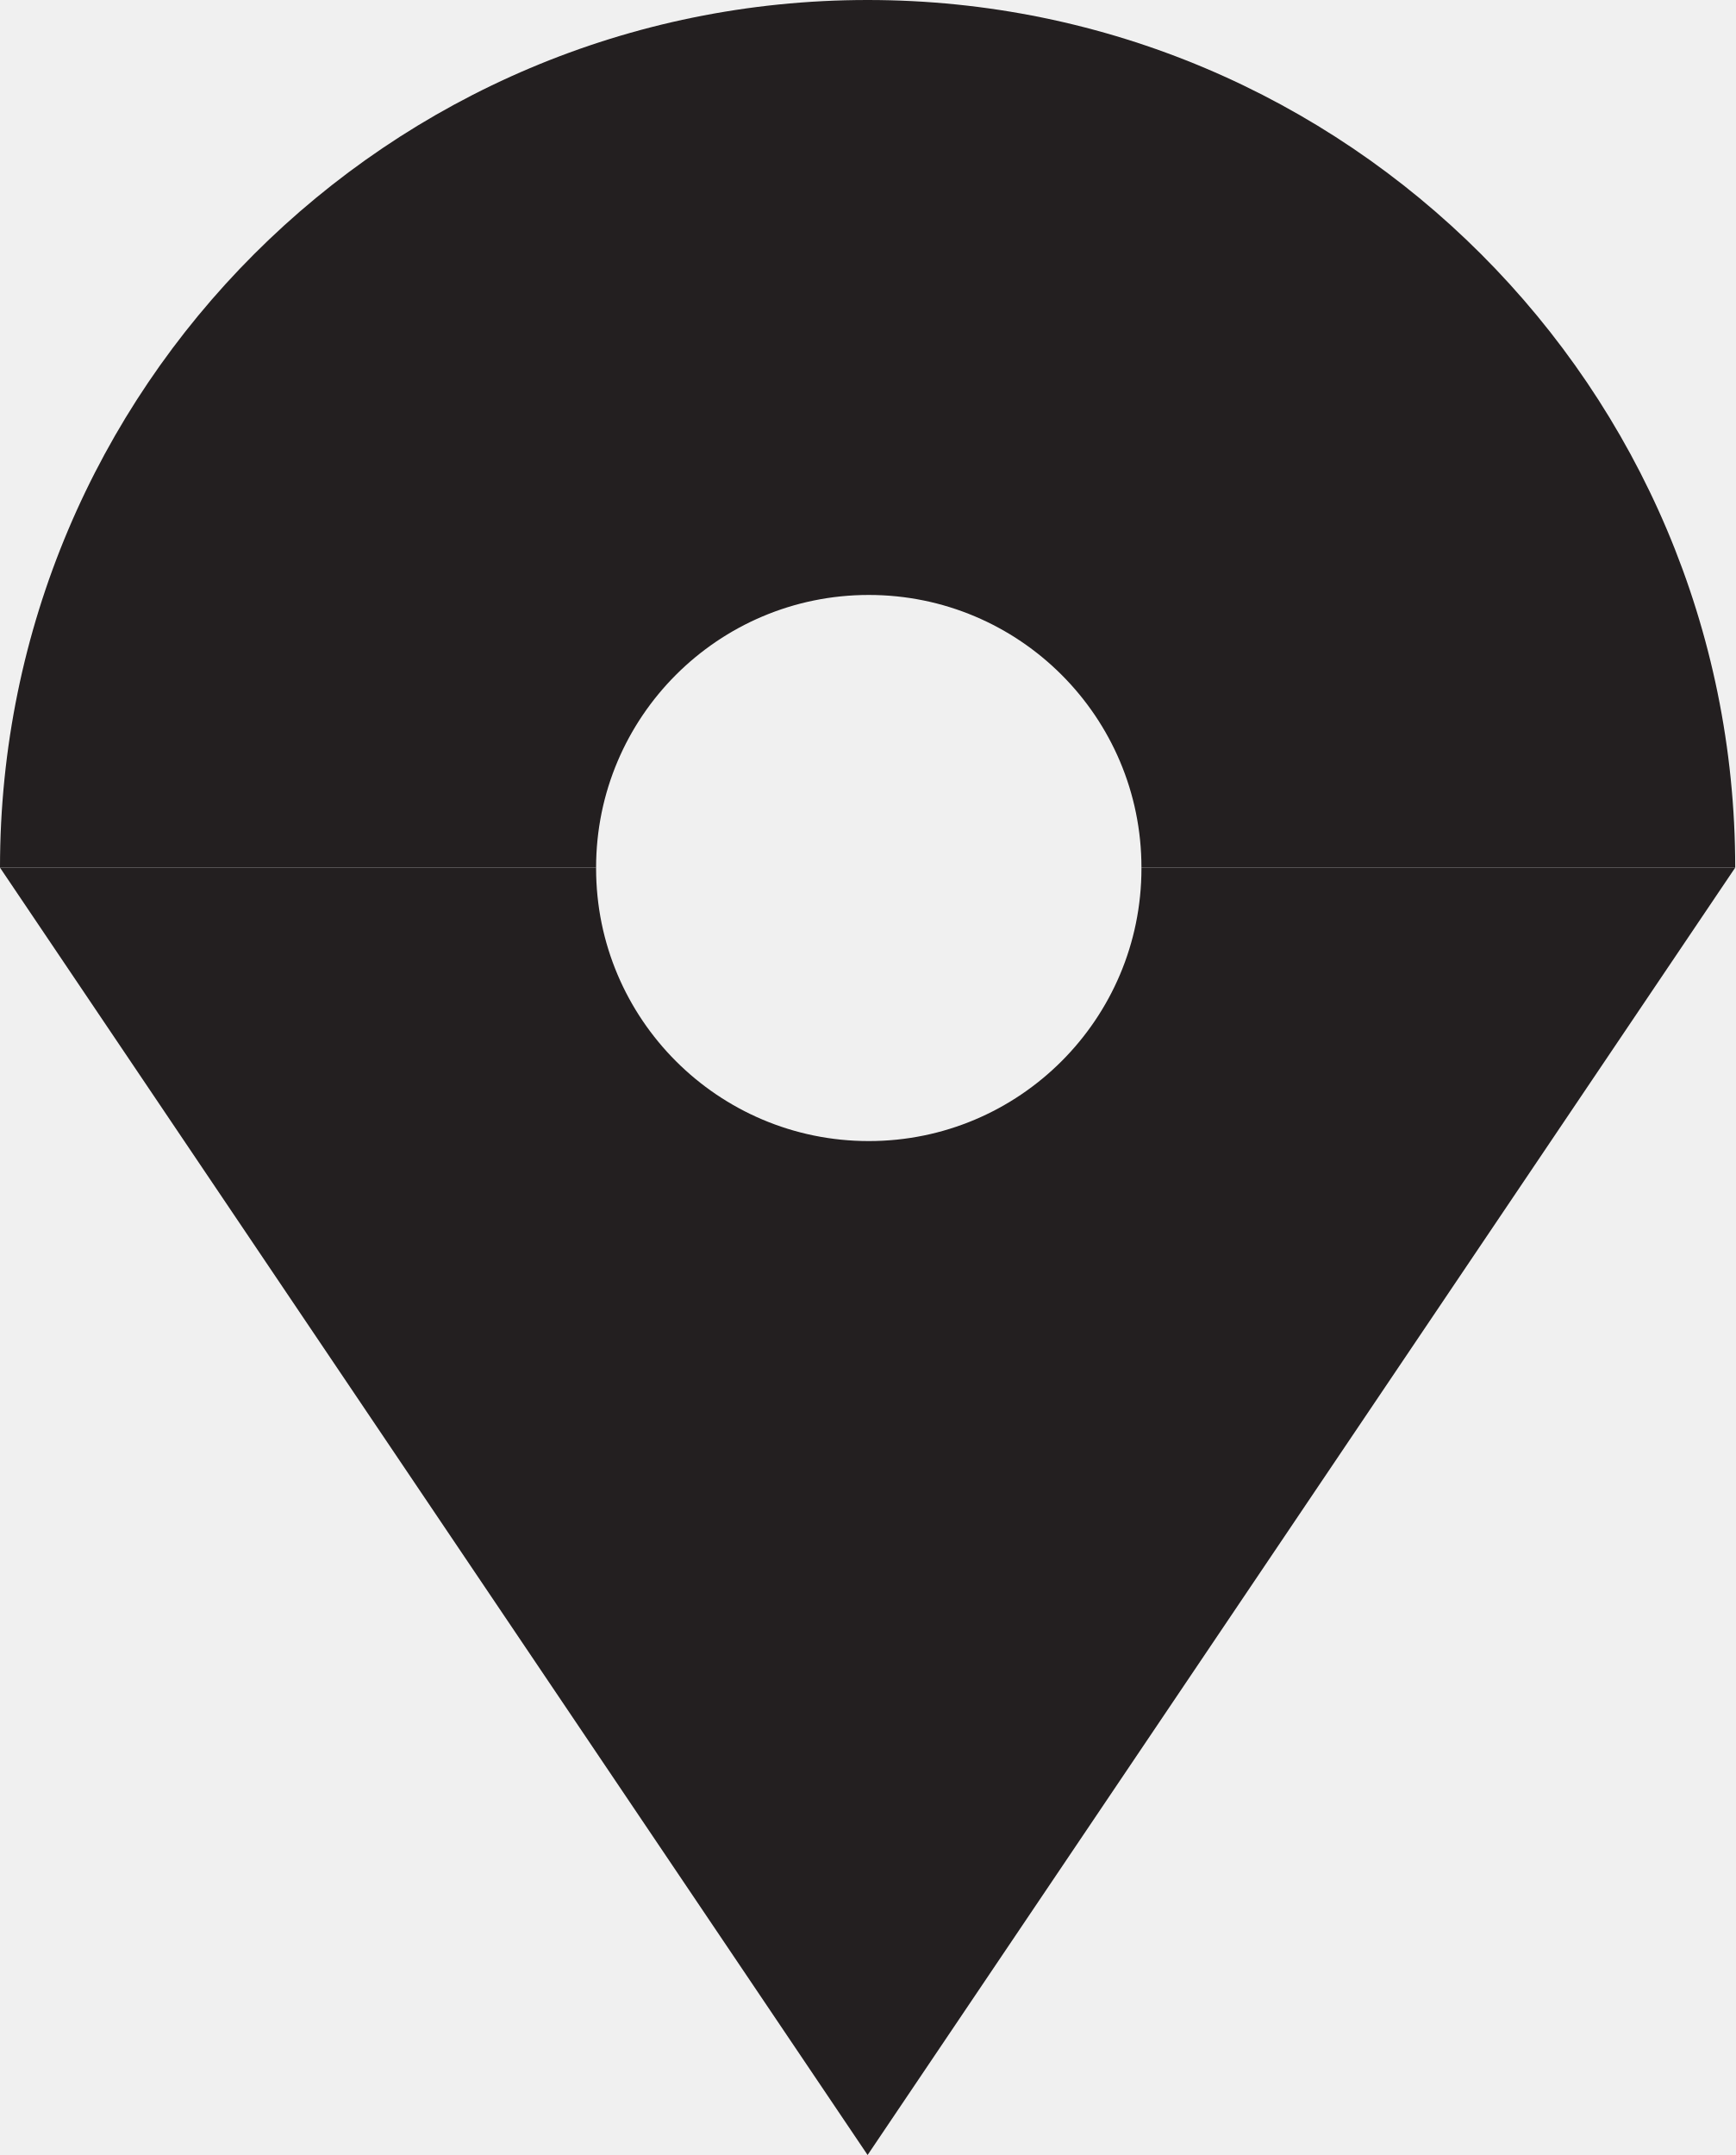
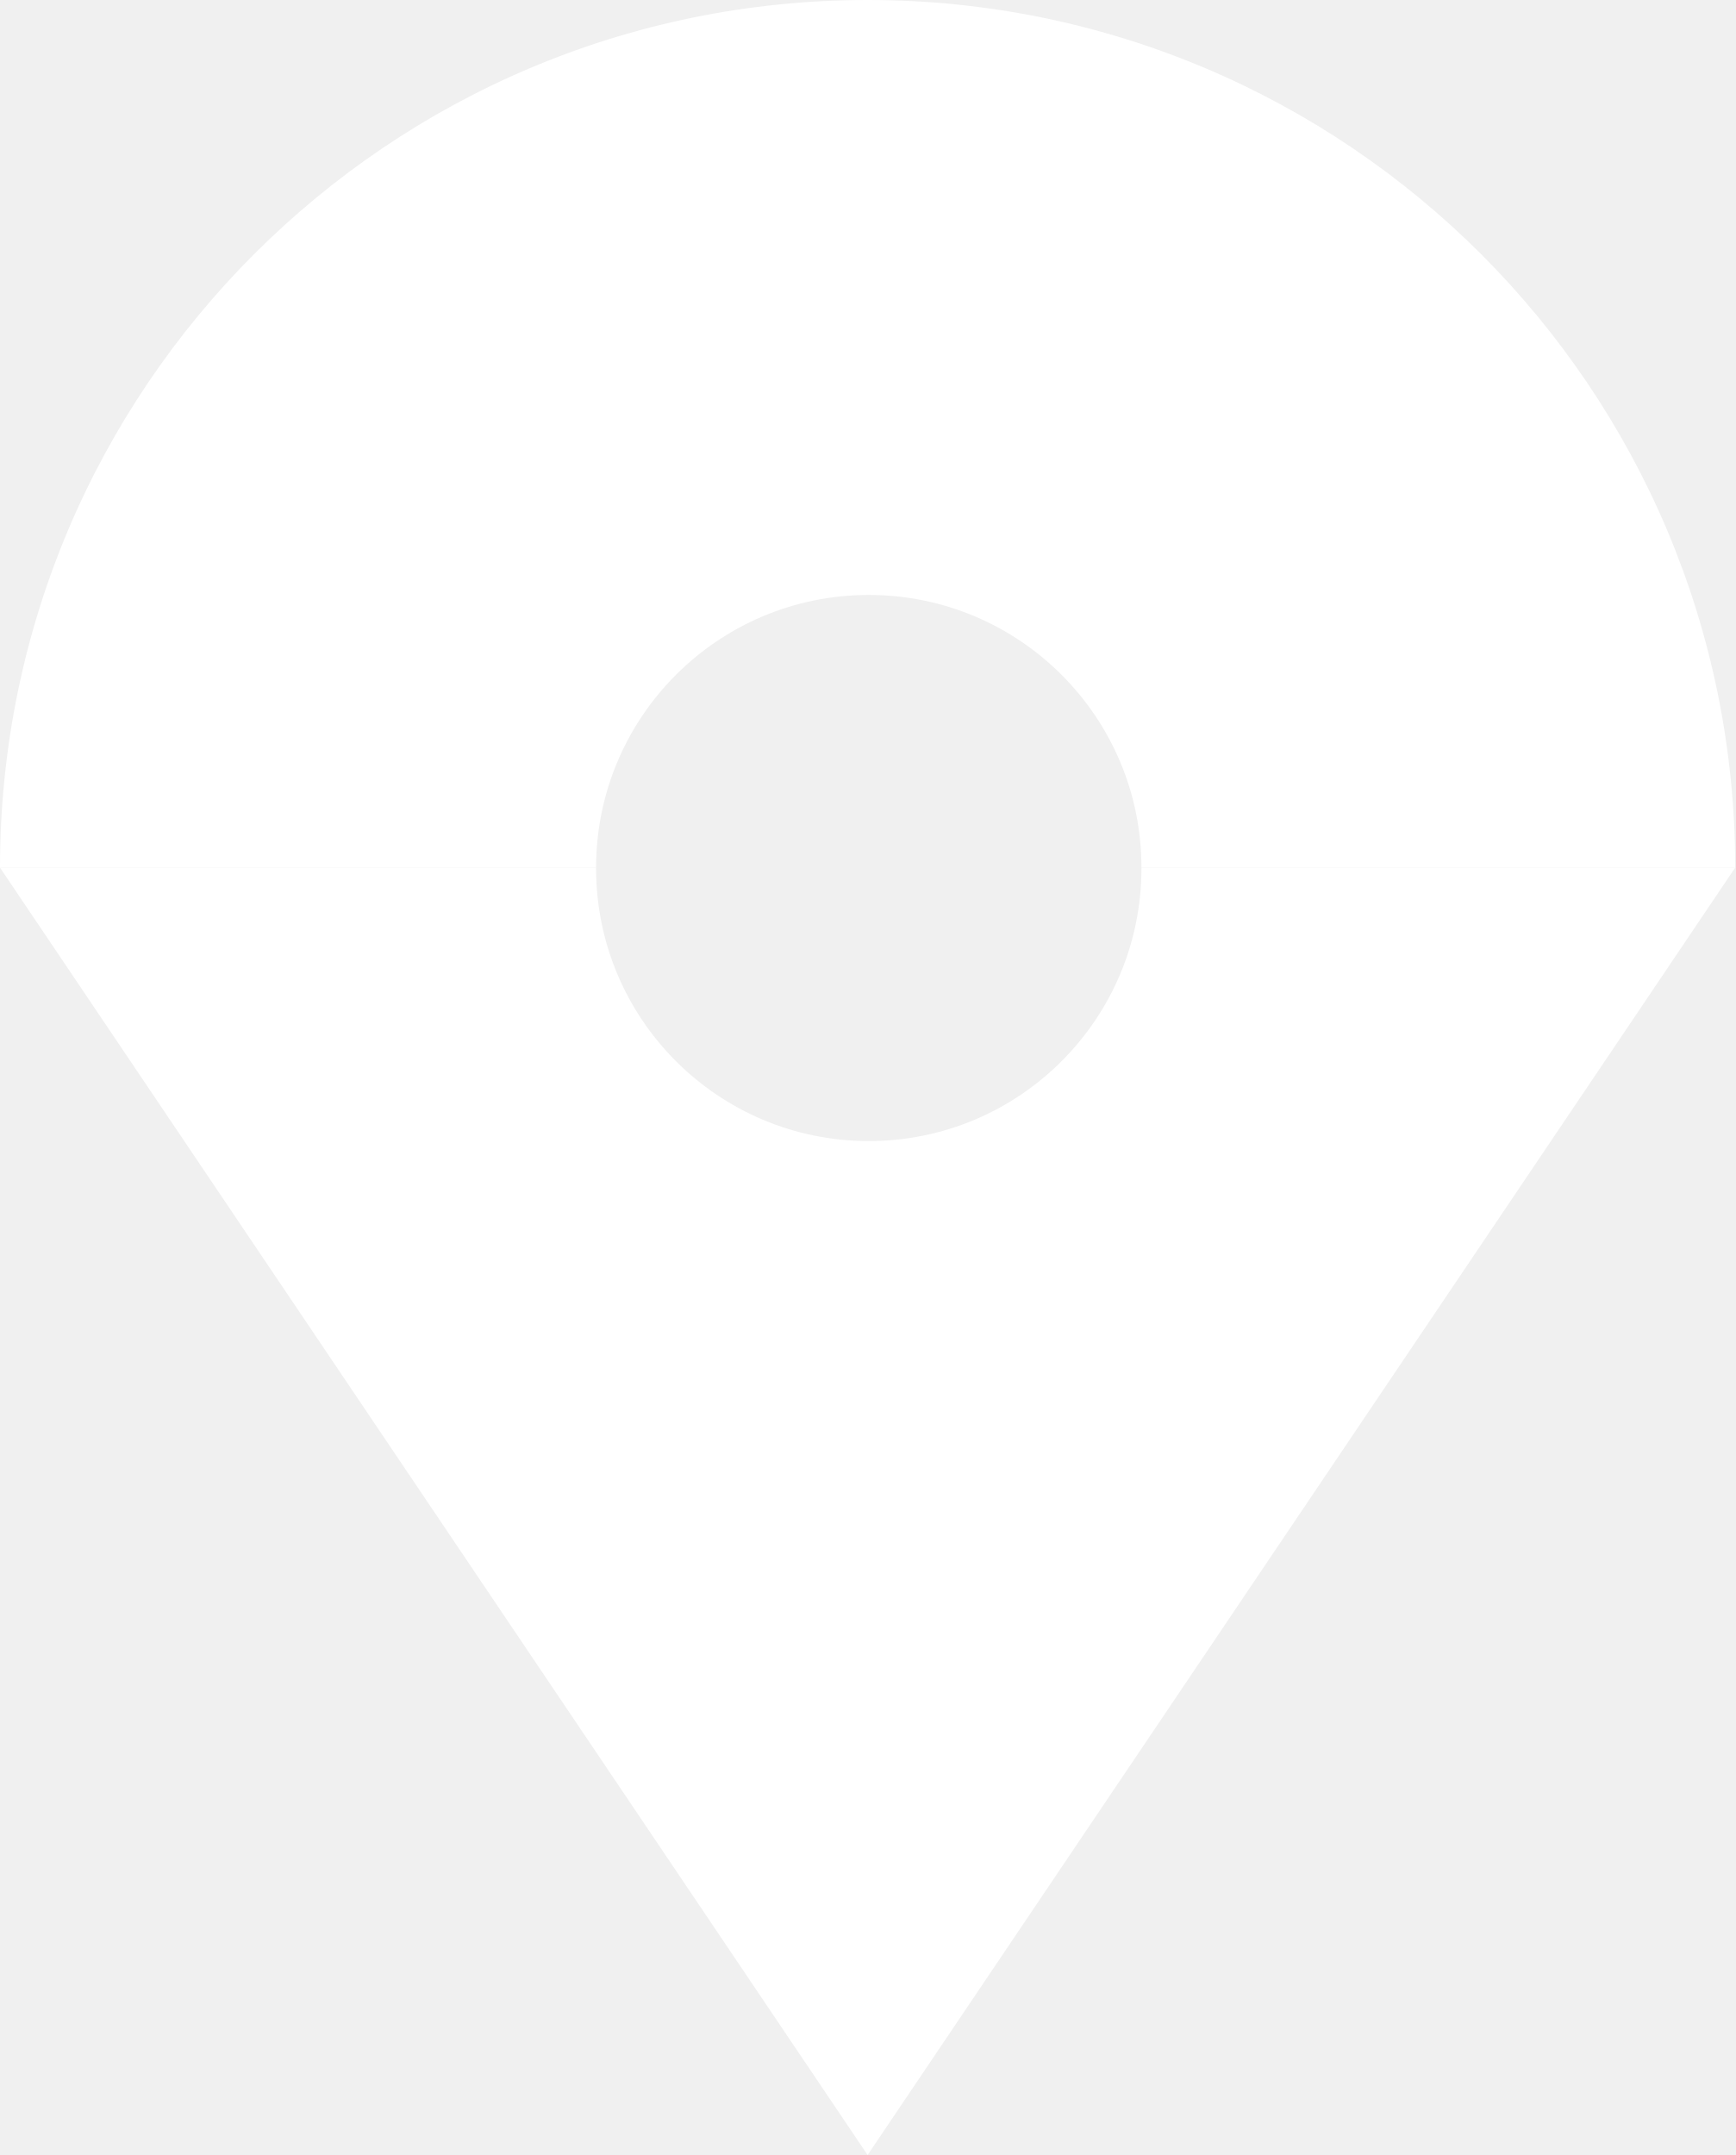
<svg xmlns="http://www.w3.org/2000/svg" id="Layer_1" data-name="Layer 1" viewBox="0 0 490 608.52">
  <defs>
-     <style>.cls-1{fill:#231f20;}</style>
+     <style>.cls-1{fill:#fff;}</style>
  </defs>
  <path class="cls-1" d="M784.67,422.79H617a77,77,0,0,0-154,0H294.67c0-135.31,109.69-245,245-245S784.67,287.48,784.67,422.79Z" transform="translate(-294.67 -177.79)" />
  <path class="cls-1" d="M784.67,422.79l-245,363.52-245-363.52H463V423a77,77,0,0,0,154,0v-.21Z" transform="translate(-294.67 -177.79)" />
</svg>
